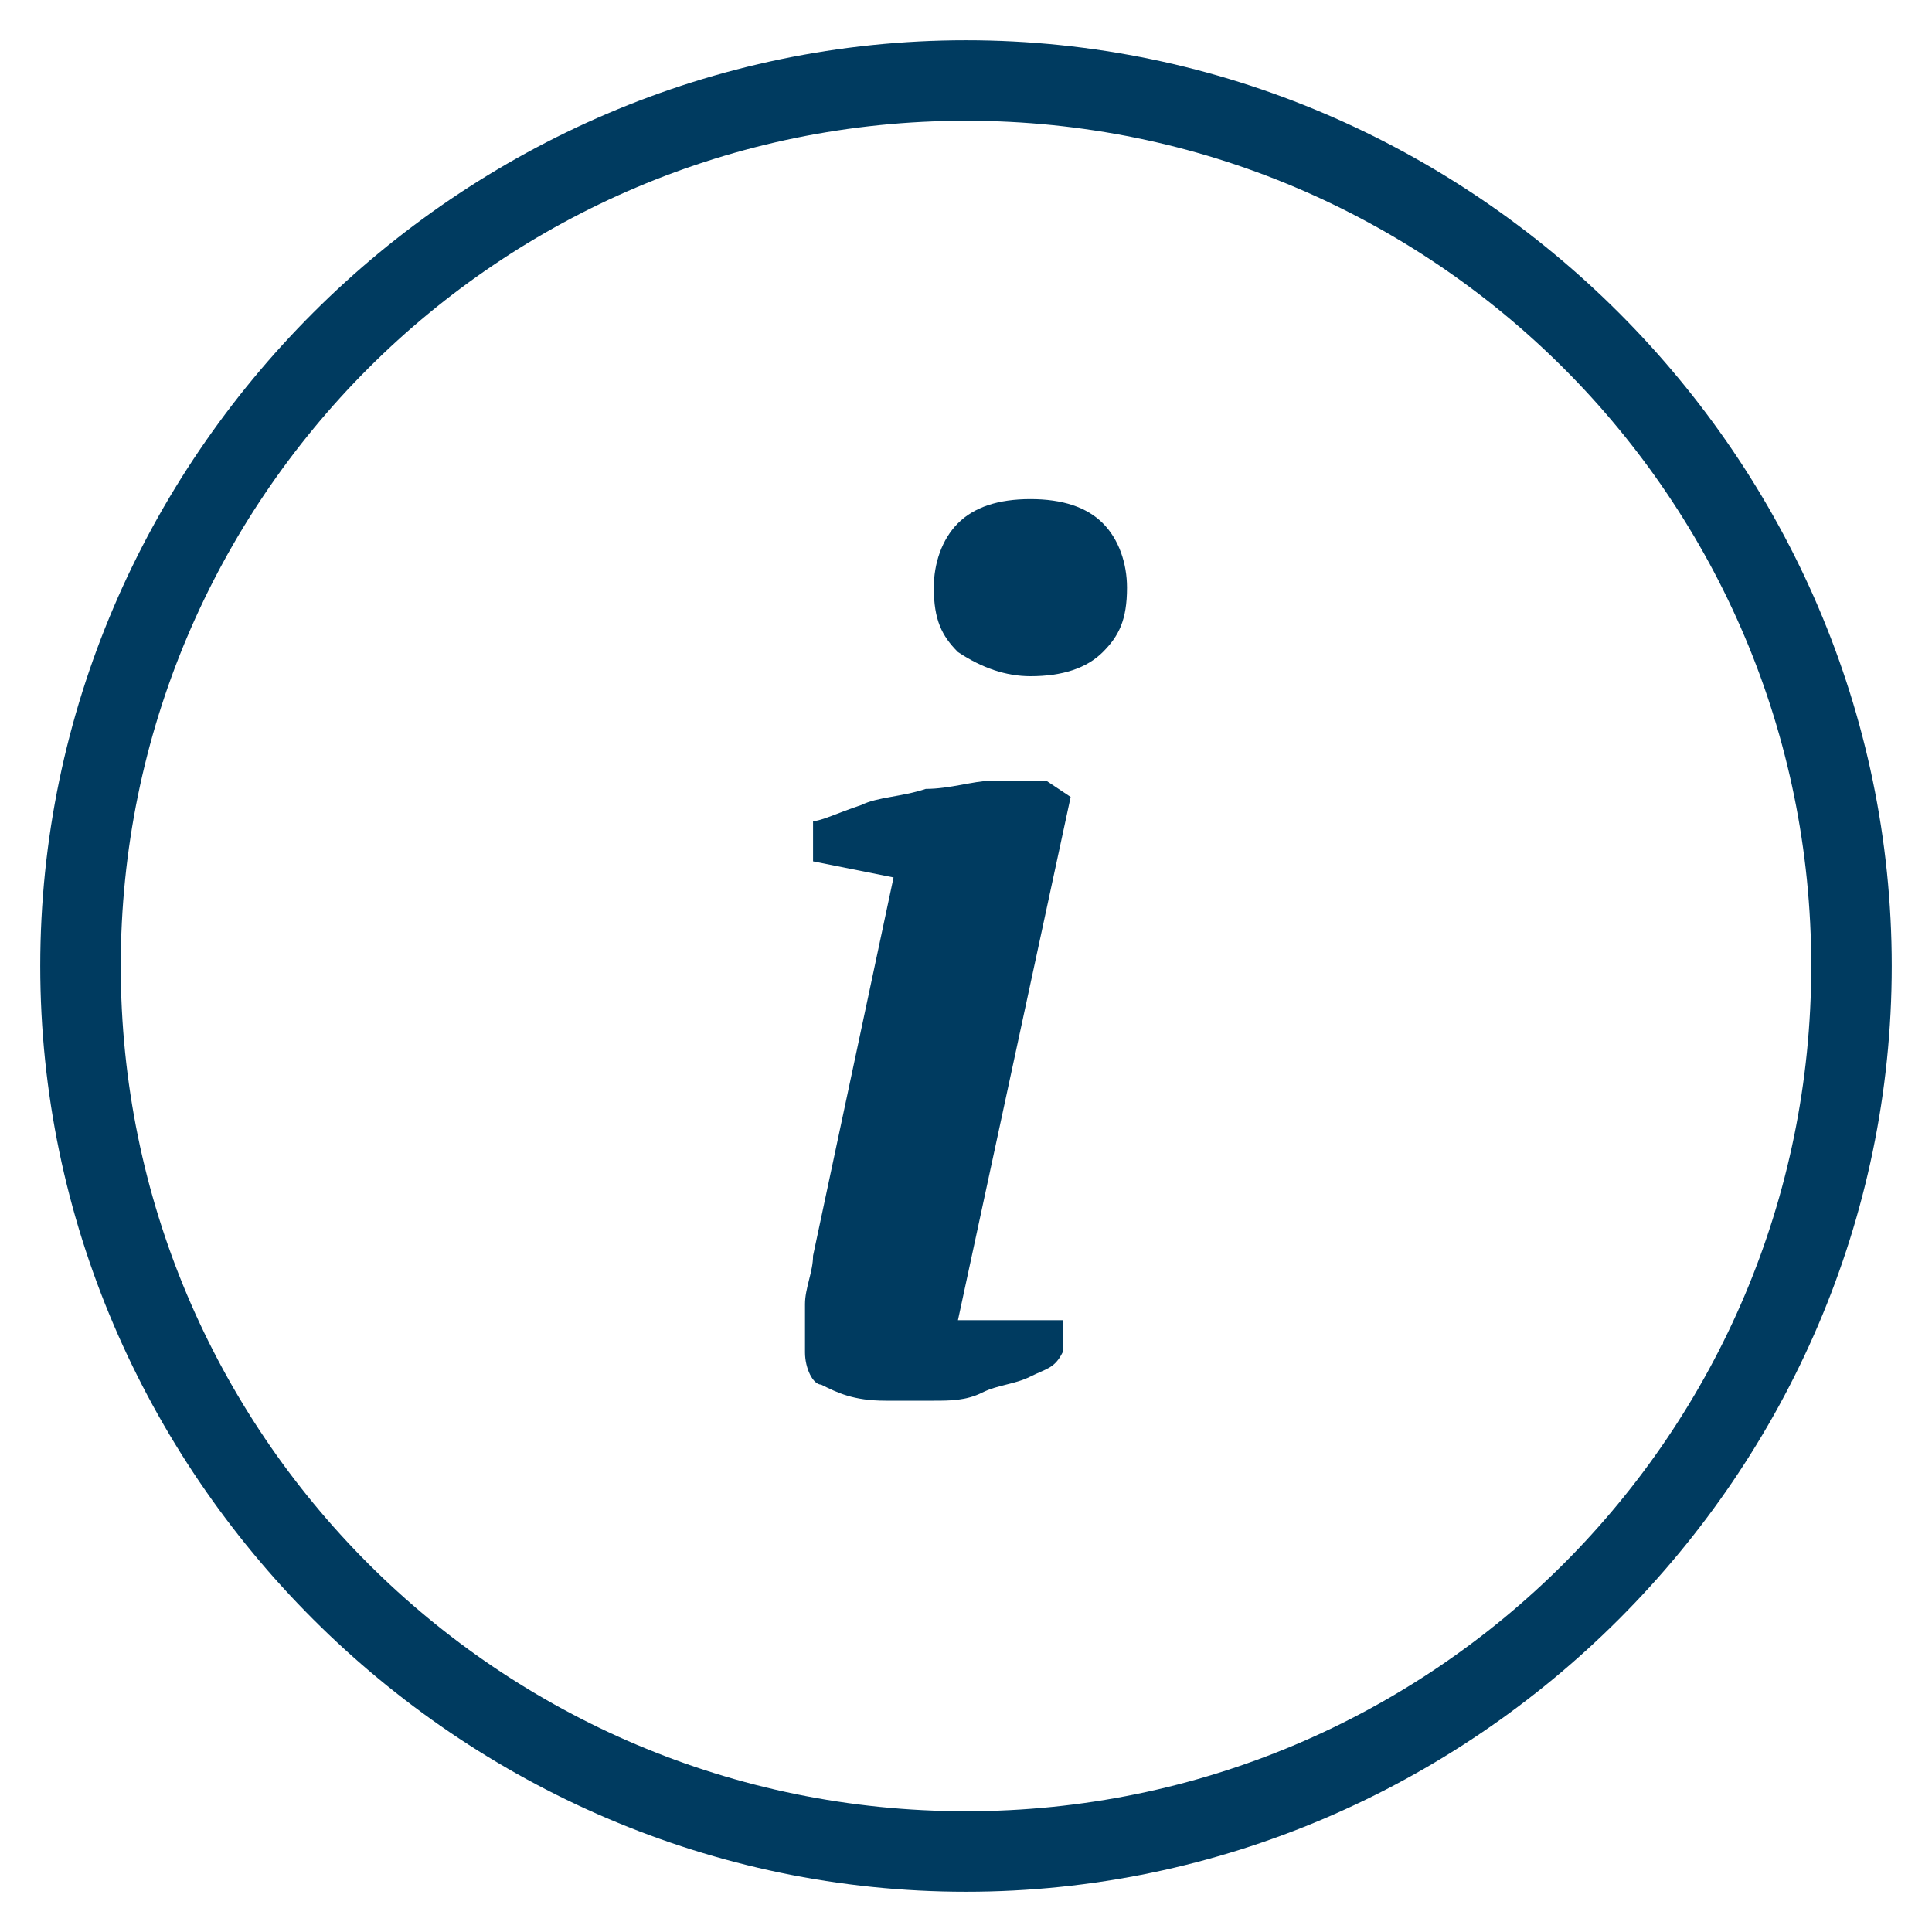
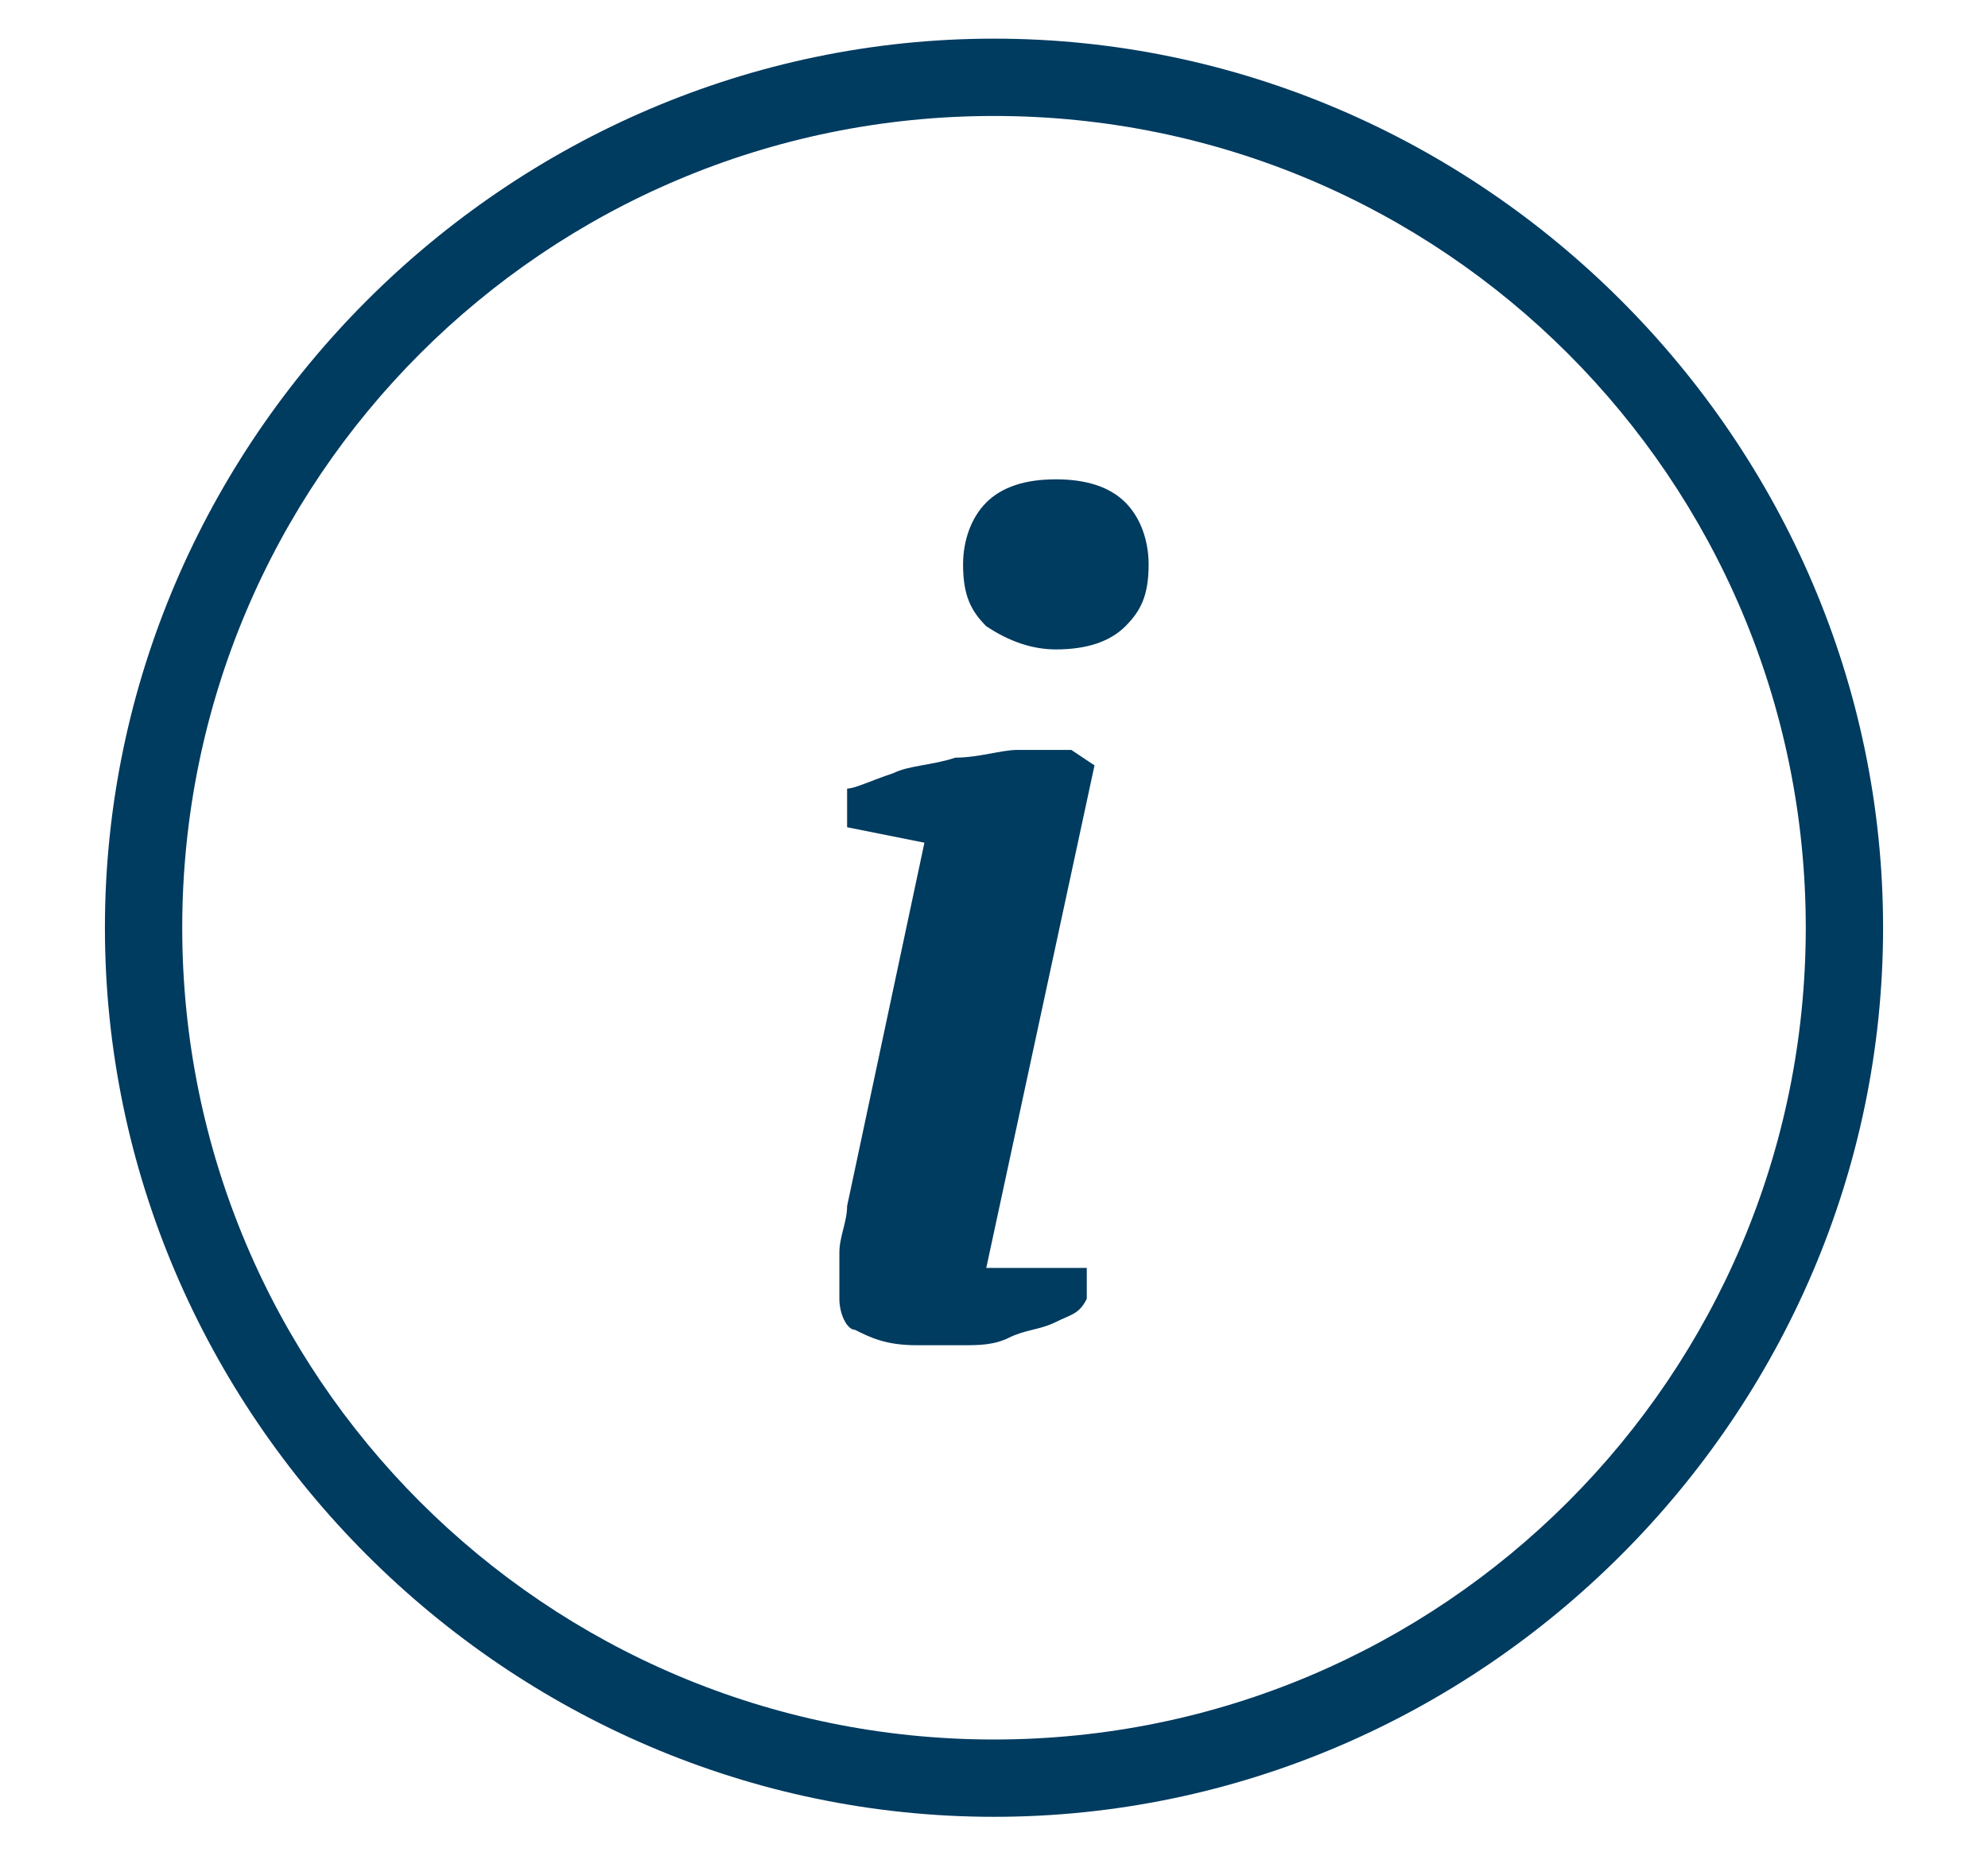
- <svg xmlns="http://www.w3.org/2000/svg" xml:space="preserve" style="enable-background:new 0 0 24 24;" viewBox="0 0 24 24" y="0px" x="0px" id="Laag_1" version="1.1">
+ <svg xmlns="http://www.w3.org/2000/svg" xml:space="preserve" style="enable-background:new 0 0 24 24;" viewBox="0 0 24 24" y="0px" x="0px" id="Laag_1" version="1.1" height="28px" width="30px">
  <defs id="defs5350">
	
		

		
	
			
			
		
				
			</defs>
  <style id="style5334" type="text/css">
	.st0{fill:#C5DDE6;}
	.st1{fill:#003B60;}
</style>
  <path style="fill:#003b60;fill-opacity:1" id="path5340" d="M 12,23.5 C 5.7,23.5 0.5,18.3 0.5,12 0.5,5.7 5.7,0.5 12,0.5 c 6.3,0 11.5,5.2 11.5,11.5 0,6.3 -5.2,11.5 -11.5,11.5 z m 0,-22 C 6.2,1.5 1.5,6.2 1.5,12 1.5,17.8 6.2,22.5 12,22.5 17.8,22.5 22.5,17.8 22.5,12 22.5,6.2 17.8,1.5 12,1.5 Z" class="st0" />
  <path id="Fill-1" class="st1" d="M 13.7,8.1 C 13.5,8.3 13.2,8.4 12.8,8.4 12.5,8.4 12.2,8.3 11.9,8.1 11.7,7.9 11.6,7.7 11.6,7.3 c 0,-0.3 0.1,-0.6 0.3,-0.8 0.2,-0.2 0.5,-0.3 0.9,-0.3 0.4,0 0.7,0.1 0.9,0.3 0.2,0.2 0.3,0.5 0.3,0.8 0,0.4 -0.1,0.6 -0.3,0.8 z m -0.5,8.2 v 0.5 C 13.1,17 13,17 12.8,17.1 c -0.2,0.1 -0.4,0.1 -0.6,0.2 -0.2,0.1 -0.4,0.1 -0.6,0.1 -0.2,0 -0.4,0 -0.6,0 -0.4,0 -0.6,-0.1 -0.8,-0.2 -0.1,0 -0.2,-0.2 -0.2,-0.4 0,-0.2 0,-0.4 0,-0.6 0,-0.2 0.1,-0.4 0.1,-0.6 l 1,-4.7 -1,-0.2 v -0.5 c 0.1,0 0.3,-0.1 0.6,-0.2 0.2,-0.1 0.5,-0.1 0.8,-0.2 0.3,0 0.6,-0.1 0.8,-0.1 0.3,0 0.5,0 0.7,0 l 0.3,0.2 -1.4,6.5 h 1.3 z" style="fill:#003b60;fill-opacity:1" />
</svg>
